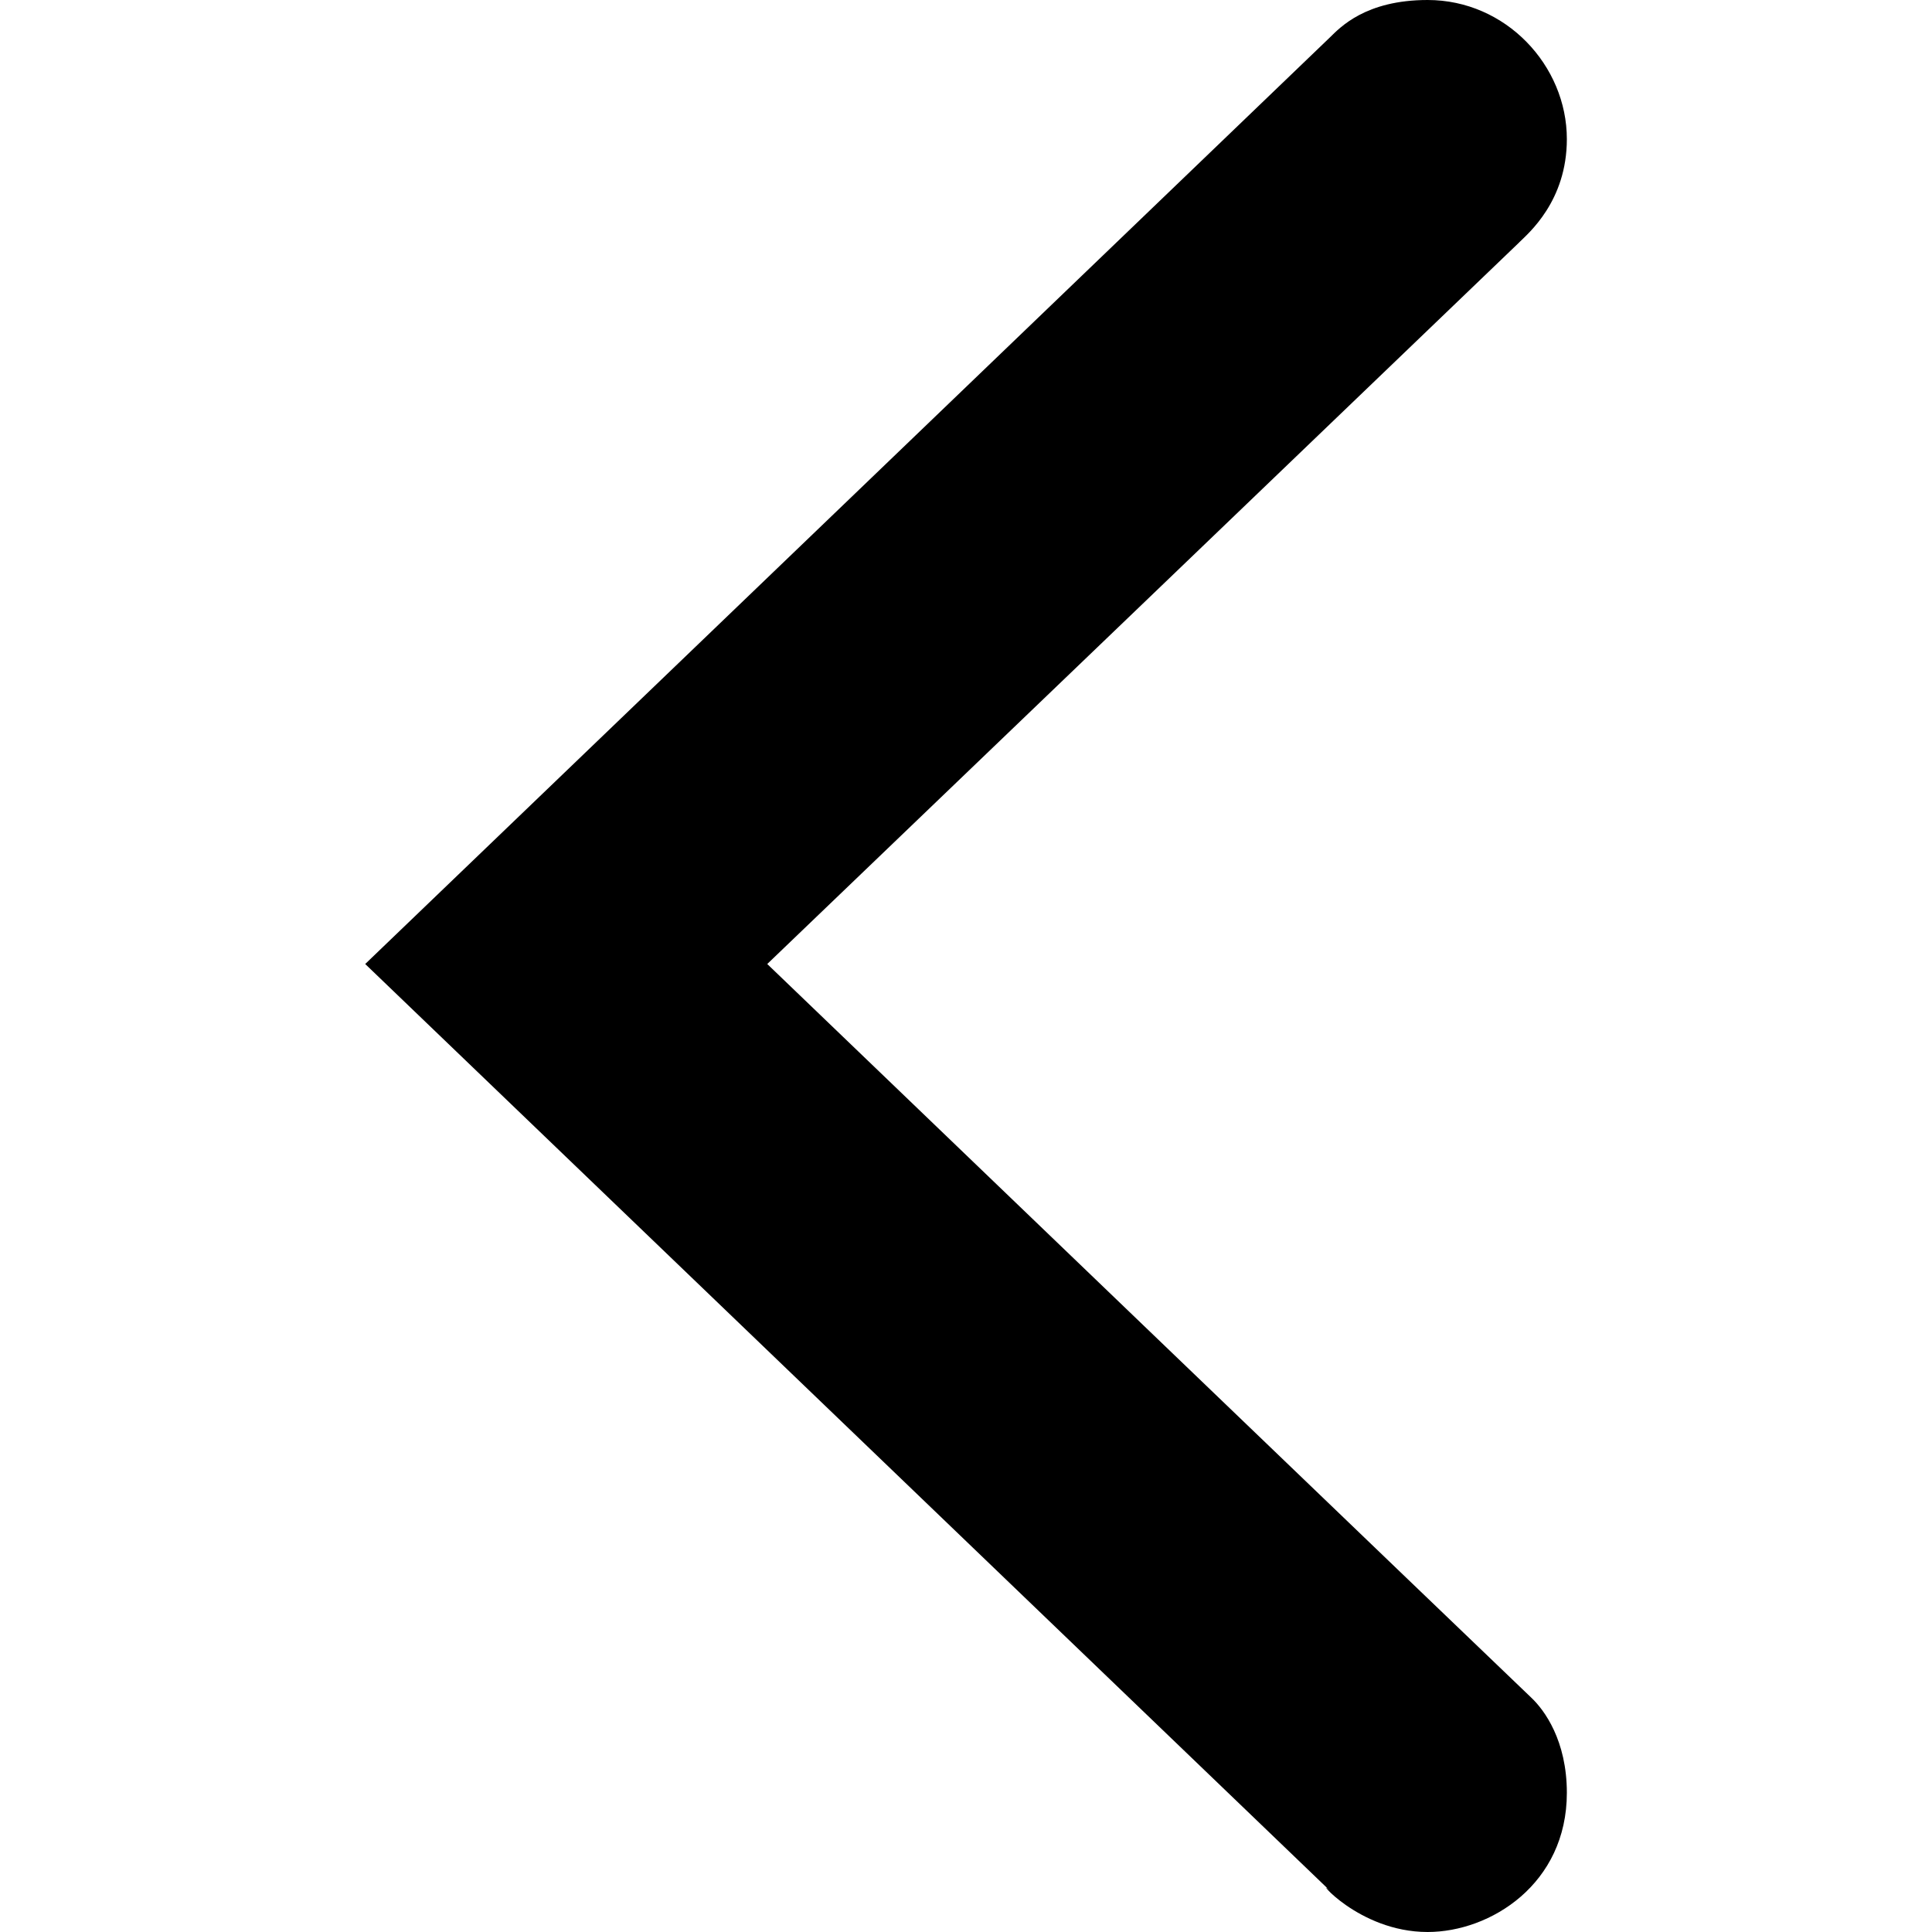
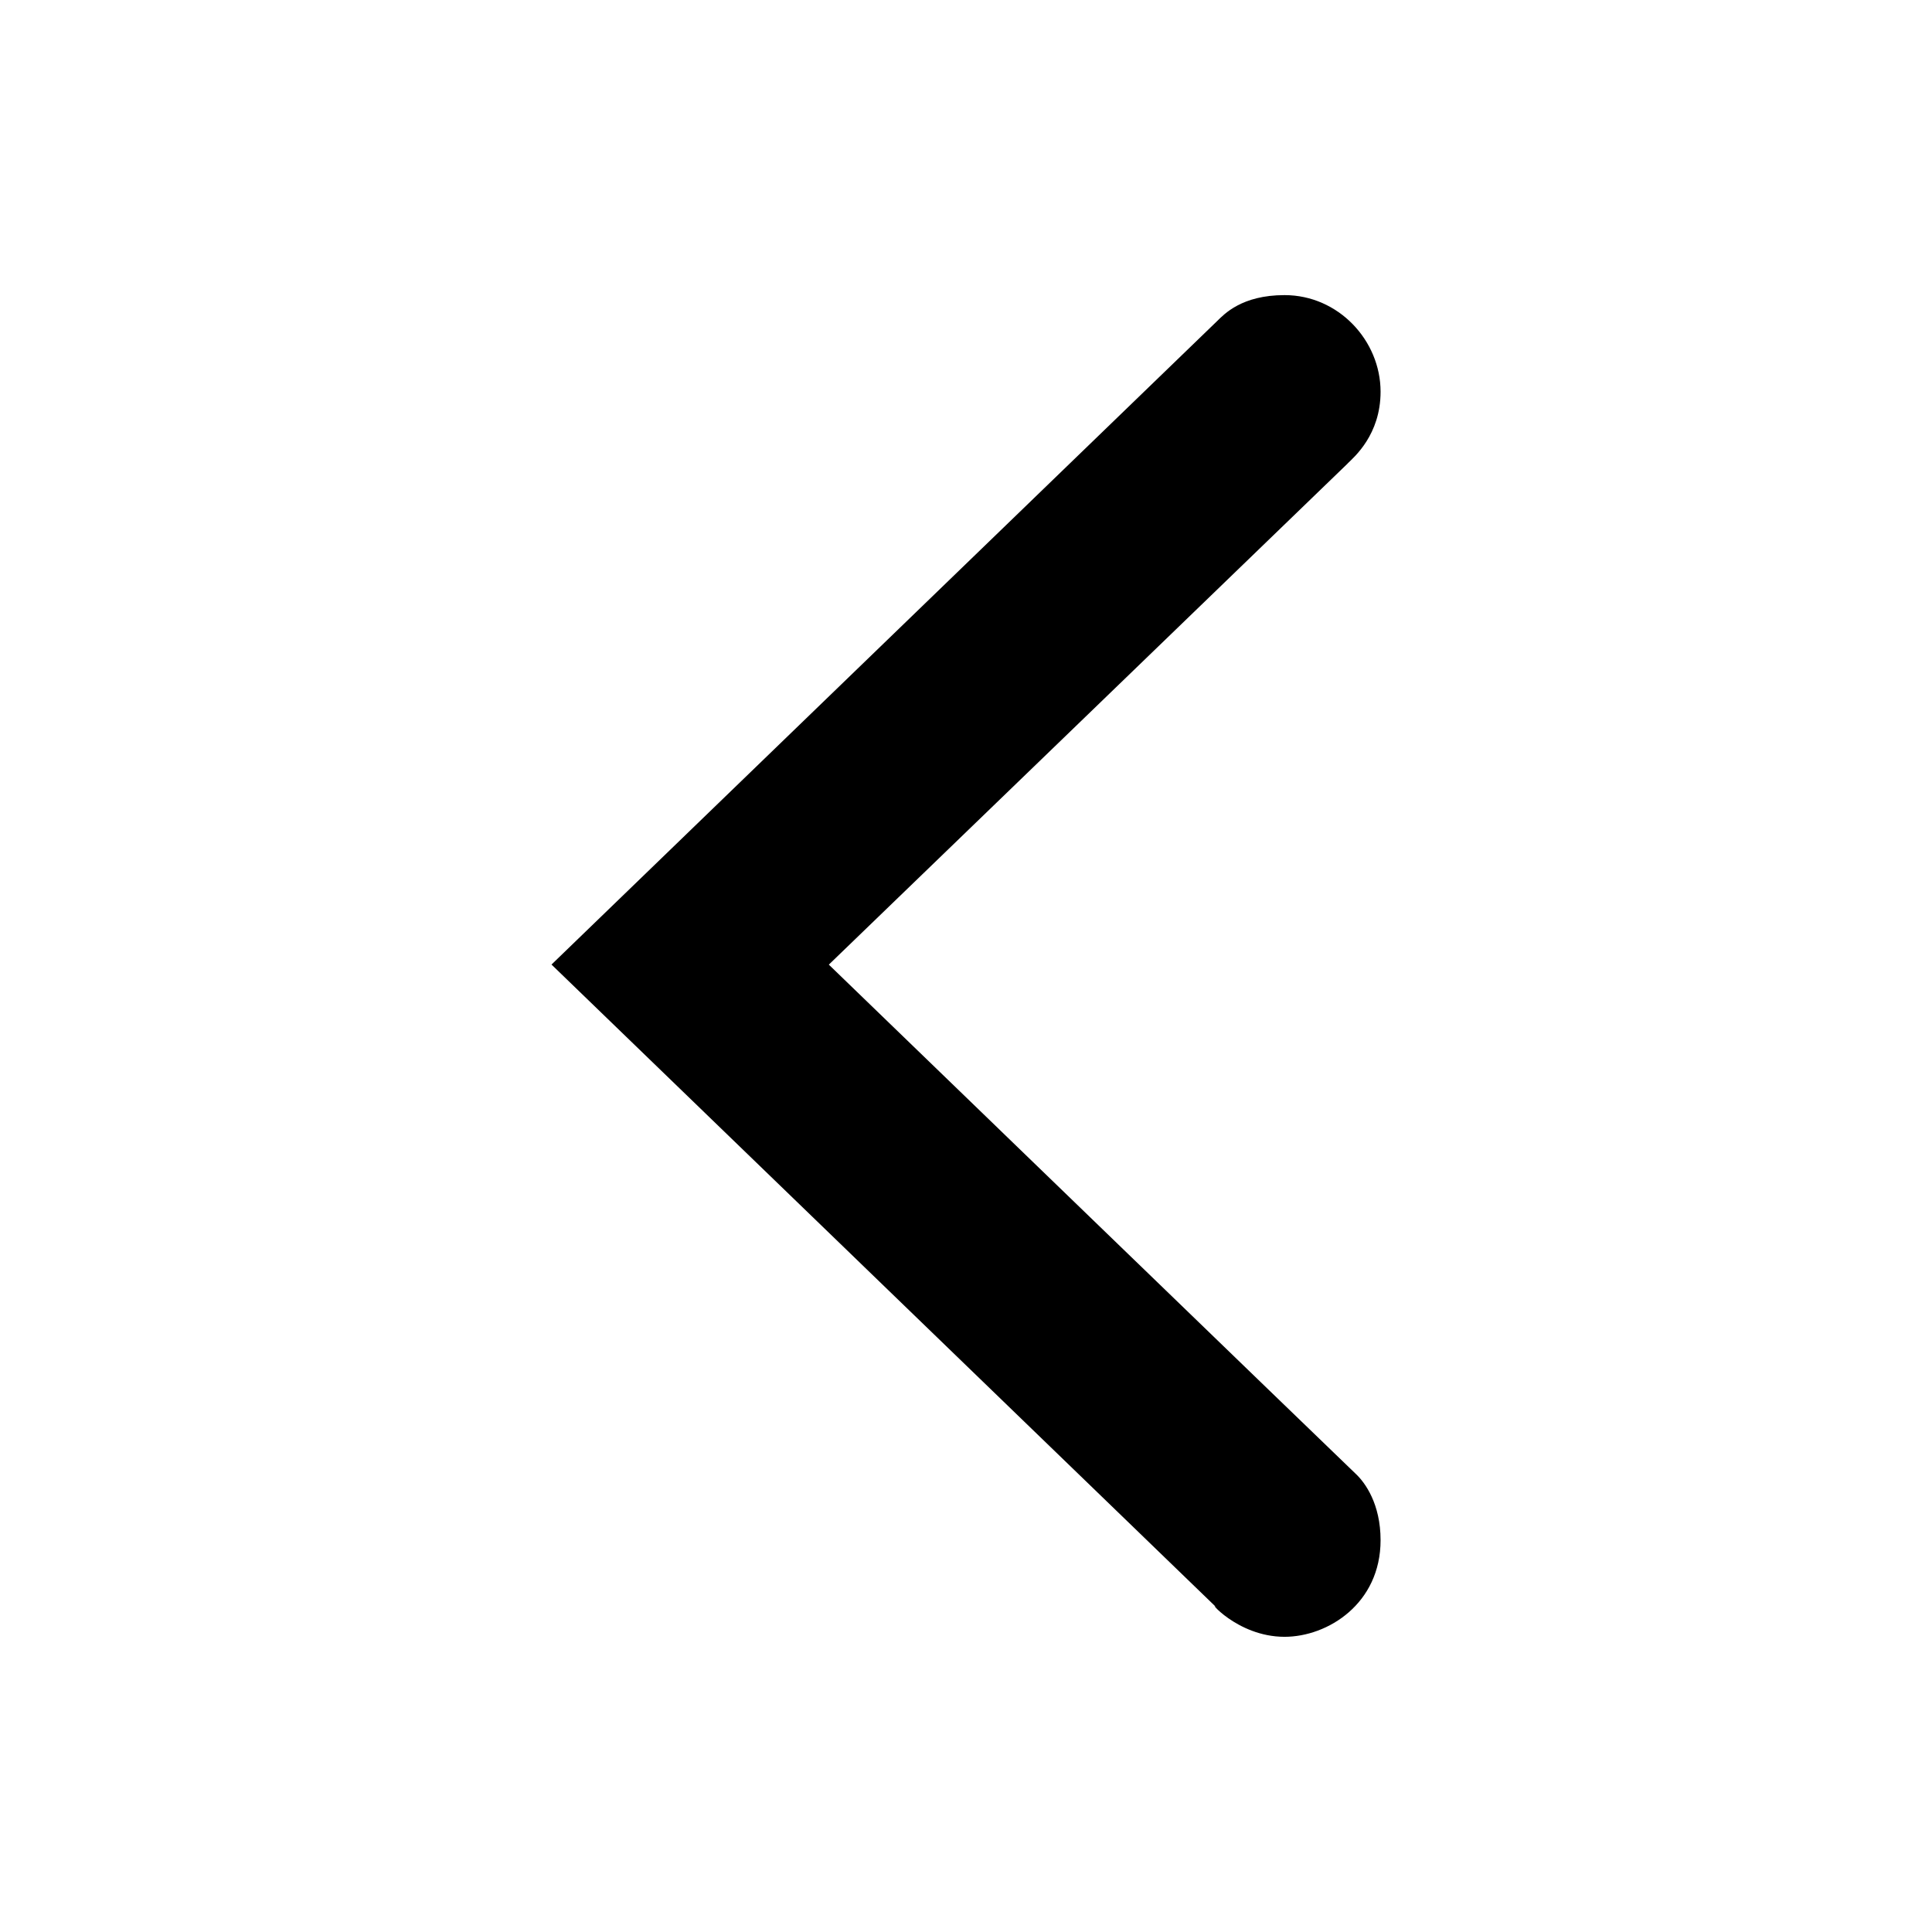
- <svg xmlns="http://www.w3.org/2000/svg" version="1.1" width="32" height="32" viewBox="0 0 32 32">
-   <path d="M25.161 4.017c-0.155 0.152-12.453 11.95-12.453 11.95s12.429 11.94 12.651 12.148 0.593 0.715 0.593 1.58c0 1.51-1.265 2.305-2.306 2.305-1.161 0-1.899-0.953-1.619-0.685s-15.978-15.348-15.978-15.348 15.81-15.183 15.978-15.347 0.589-0.62 1.619-0.62c1.295 0 2.306 1.085 2.306 2.304 0 1.027-0.637 1.56-0.791 1.712z" />
+ <svg xmlns="http://www.w3.org/2000/svg" version="1.1" width="24" height="24" viewBox="0 0 24 24">
+   <path d="M16.74 5.759c-0.080 0.079-6.444 6.224-6.444 6.224s6.432 6.219 6.547 6.327 0.307 0.372 0.307 0.823c0 0.787-0.655 1.2-1.193 1.2-0.601 0-0.982-0.496-0.838-0.357s-8.268-7.994-8.268-7.994 8.181-7.908 8.268-7.993 0.305-0.323 0.838-0.323c0.67 0 1.193 0.565 1.193 1.2 0 0.535-0.33 0.813-0.41 0.892z" />
</svg>
